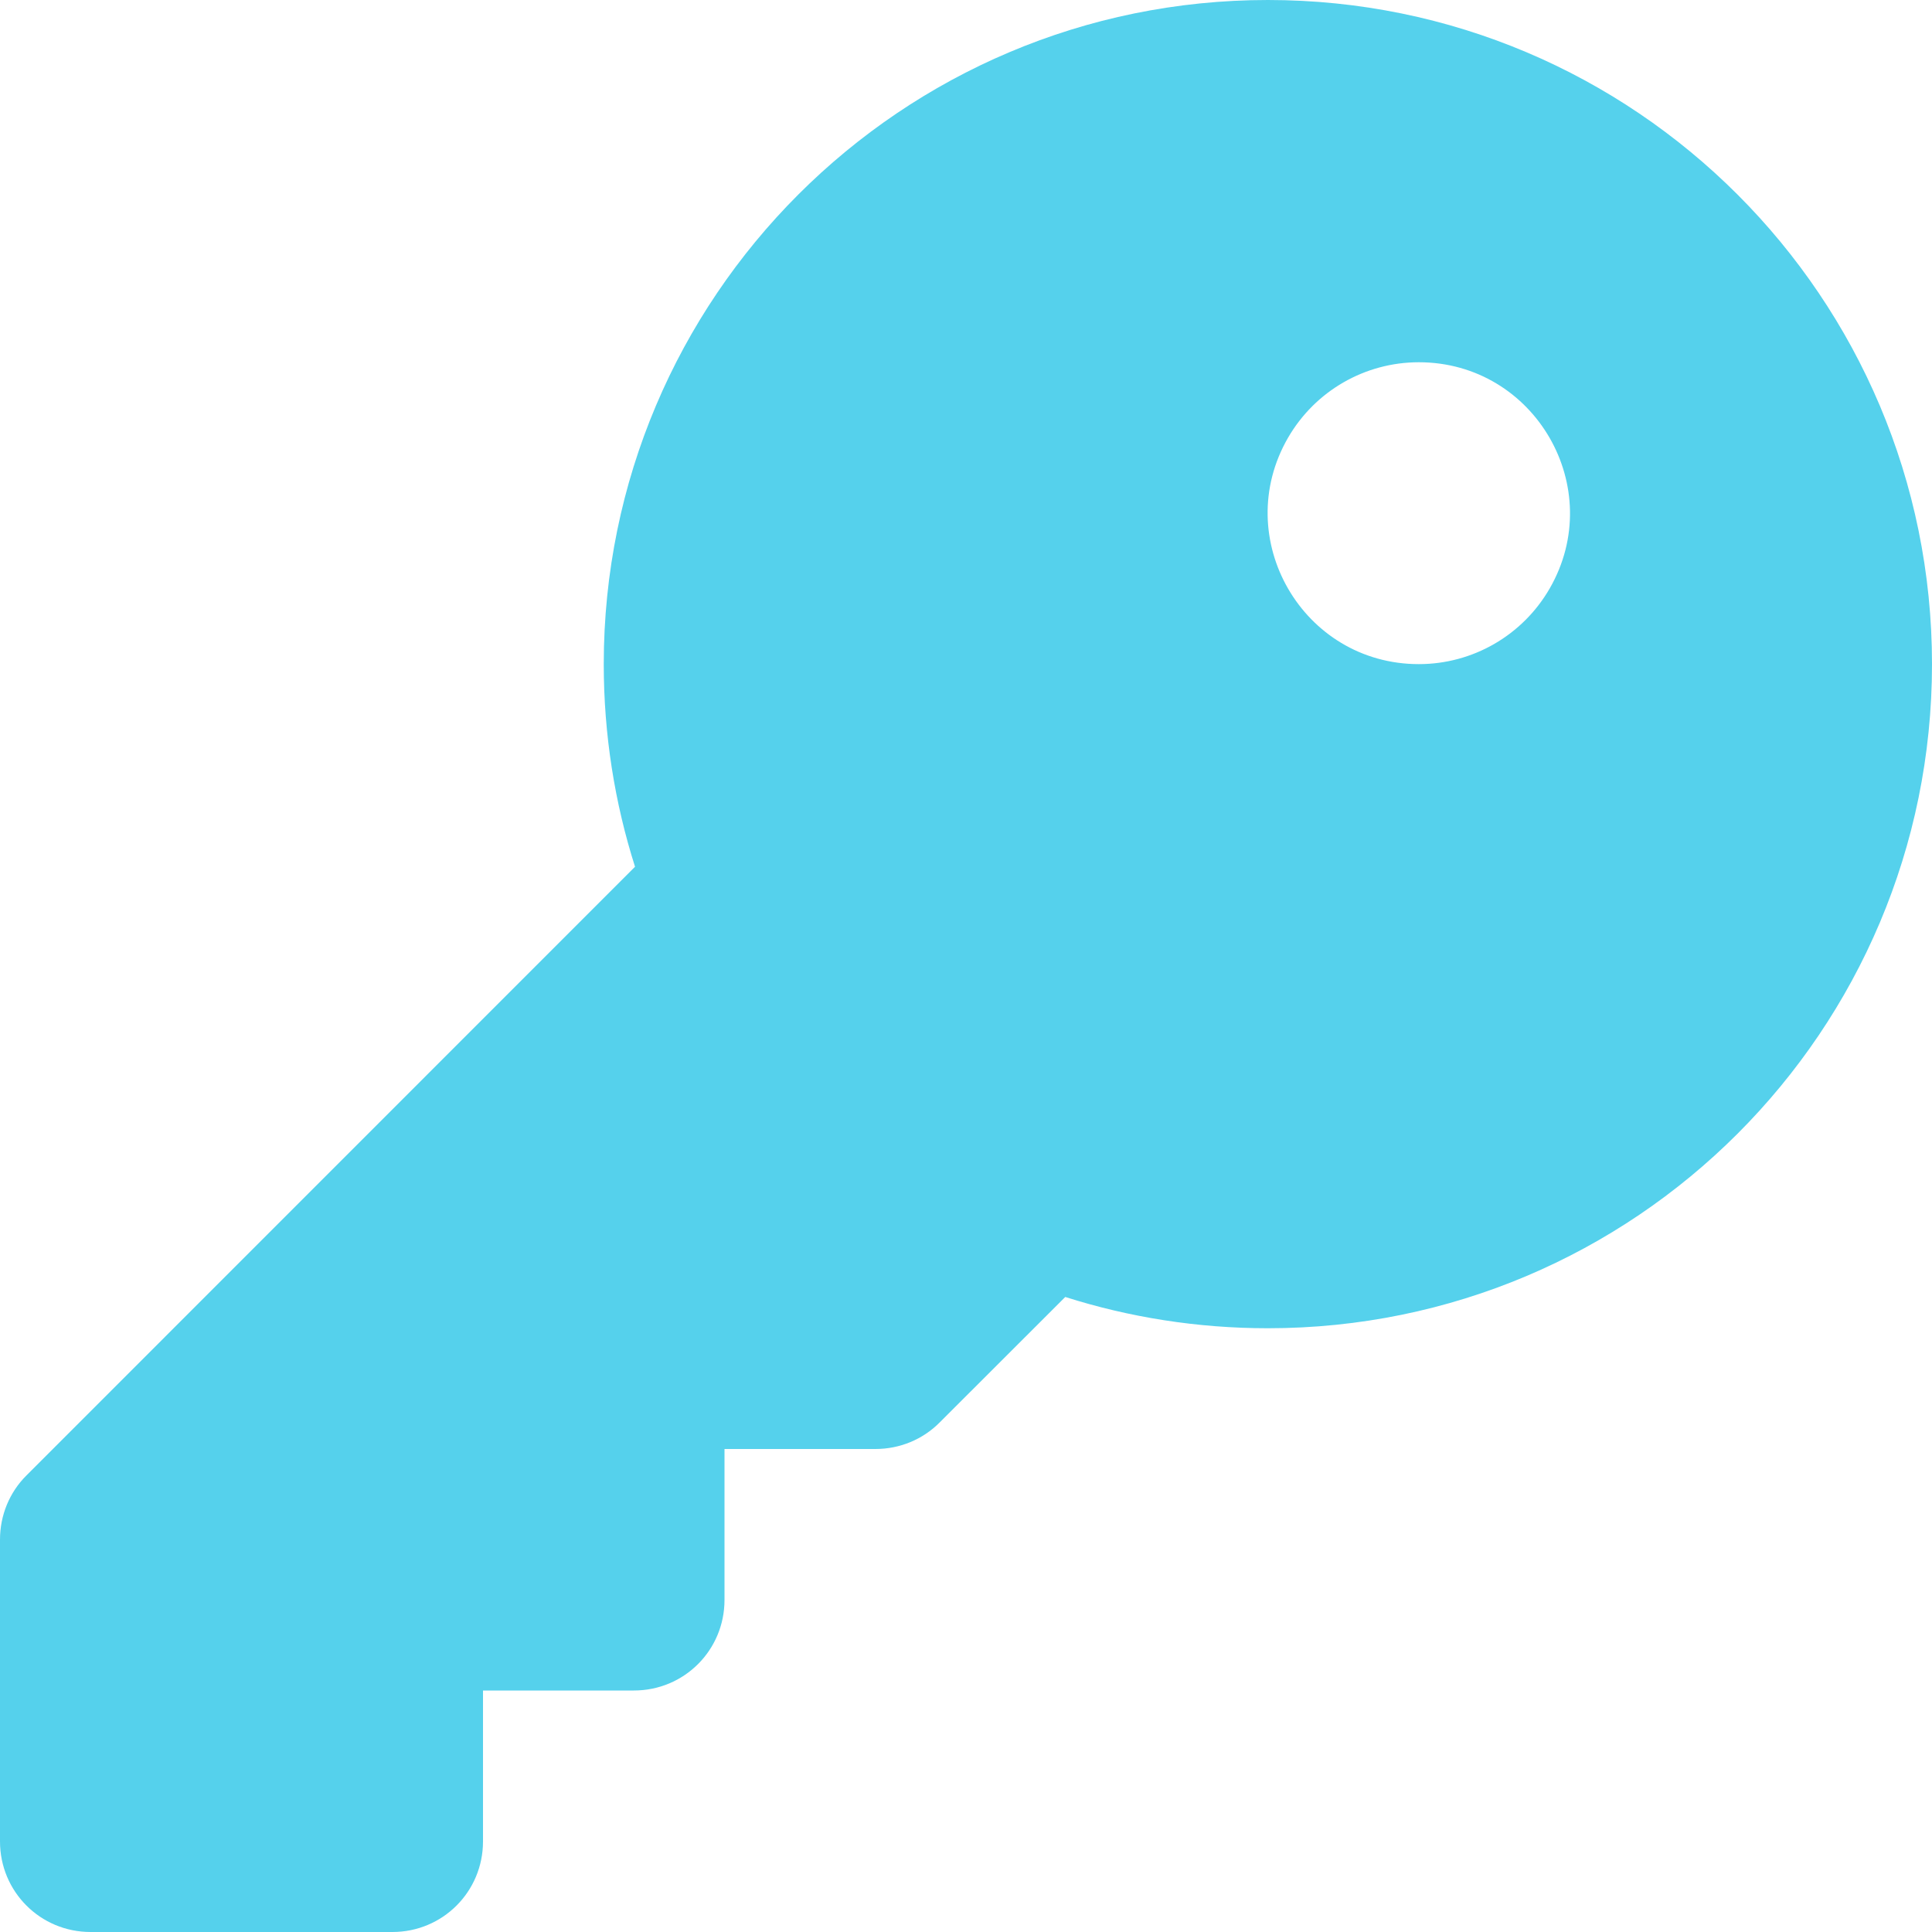
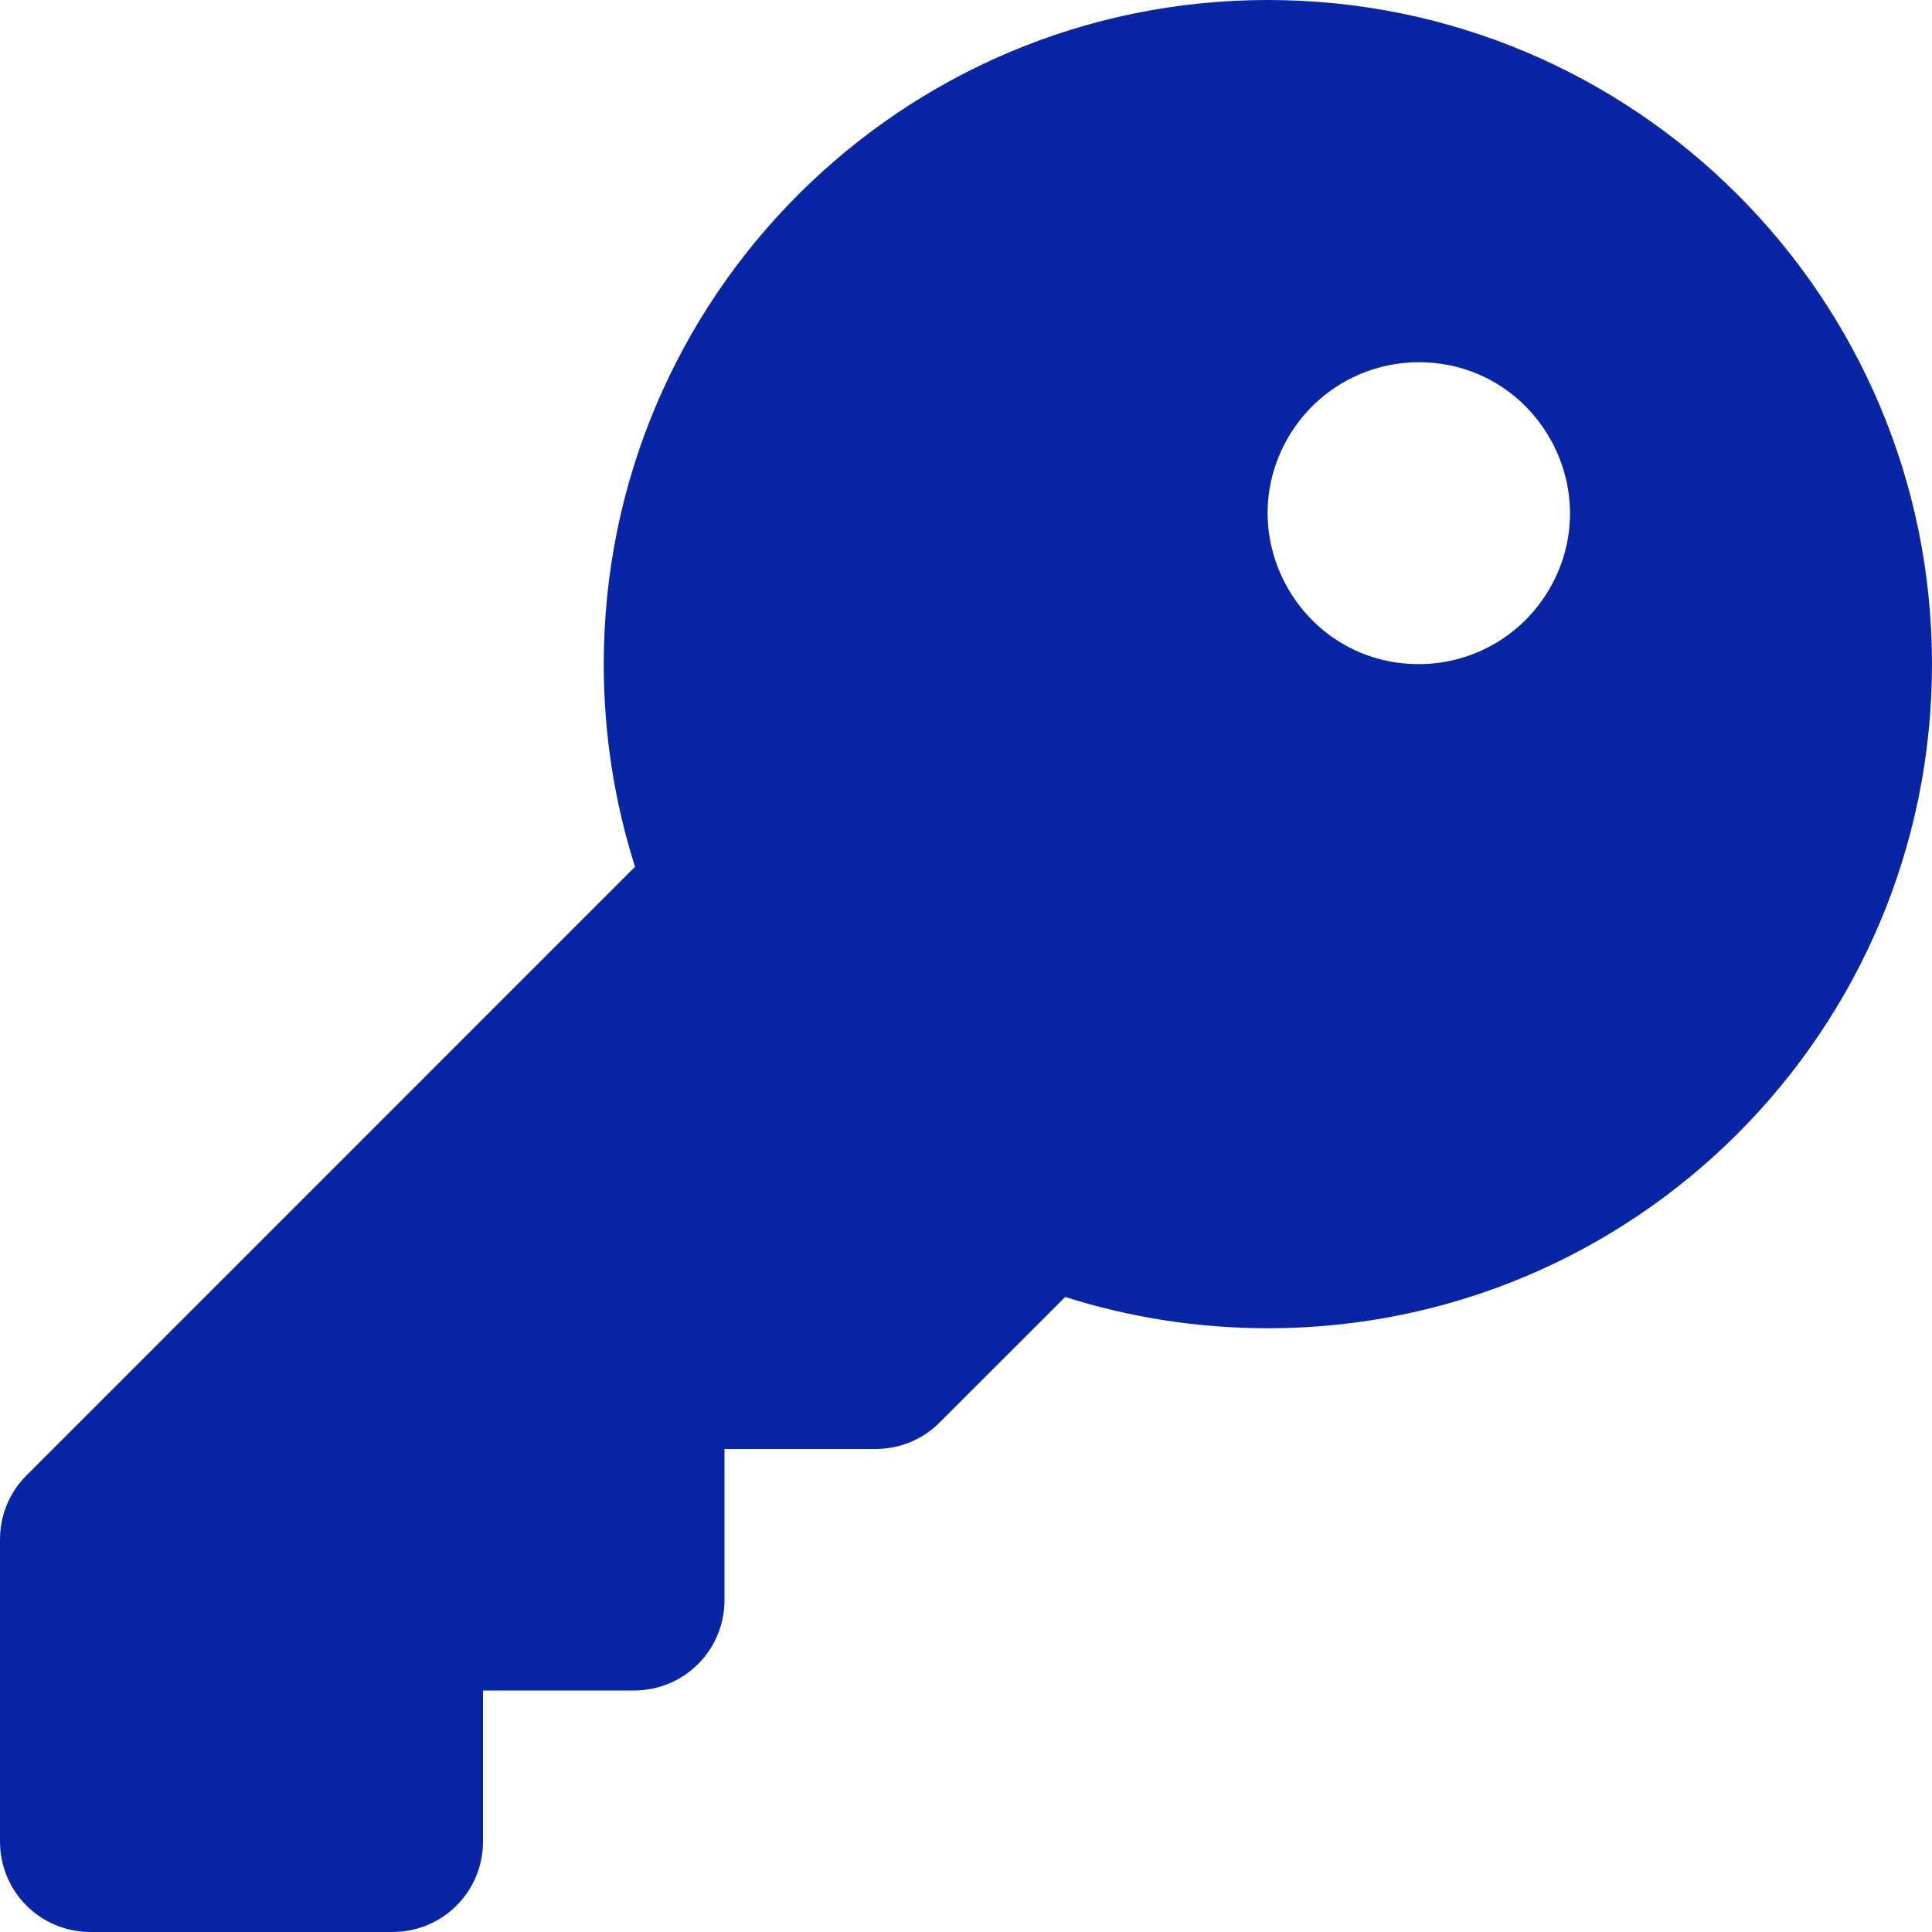
<svg xmlns="http://www.w3.org/2000/svg" viewBox="0 0 16 16">
-   <path fill="#55d1ec" d="M 10.5 11 C 13.538 11 16 8.538 16 5.5 C 16 2.463 13.538 0 10.5 0 C 7.463 0 5 2.463 5 5.5 C 5 6.084 5.091 6.65 5.259 7.178 L 0.219 12.219 C 0.078 12.359 0 12.55 0 12.75 L 0 15.25 C 0 15.666 0.334 16 0.75 16 L 3.25 16 C 3.666 16 4 15.666 4 15.25 L 4 14 L 5.25 14 C 5.666 14 6 13.666 6 13.25 L 6 12 L 7.25 12 C 7.45 12 7.641 11.922 7.781 11.781 L 8.822 10.741 C 9.35 10.909 9.916 11 10.5 11 Z M 11.75 3 C 12.712 3 13.314 4.042 12.833 4.875 C 12.609 5.262 12.197 5.5 11.75 5.5 C 10.788 5.5 10.186 4.458 10.667 3.625 C 10.891 3.238 11.303 3 11.75 3 Z" />
+   <path d="M 10.5 11 C 13.538 11 16 8.538 16 5.5 C 16 2.463 13.538 0 10.5 0 C 7.463 0 5 2.463 5 5.5 C 5 6.084 5.091 6.65 5.259 7.178 L 0.219 12.219 C 0.078 12.359 0 12.55 0 12.75 L 0 15.25 C 0 15.666 0.334 16 0.75 16 L 3.25 16 C 3.666 16 4 15.666 4 15.25 L 4 14 L 5.25 14 C 5.666 14 6 13.666 6 13.25 L 6 12 L 7.25 12 C 7.45 12 7.641 11.922 7.781 11.781 L 8.822 10.741 C 9.35 10.909 9.916 11 10.5 11 Z M 11.75 3 C 12.712 3 13.314 4.042 12.833 4.875 C 12.609 5.262 12.197 5.5 11.75 5.5 C 10.788 5.5 10.186 4.458 10.667 3.625 C 10.891 3.238 11.303 3 11.75 3 Z" style="fill: rgb(7, 37, 164);" />
</svg>
